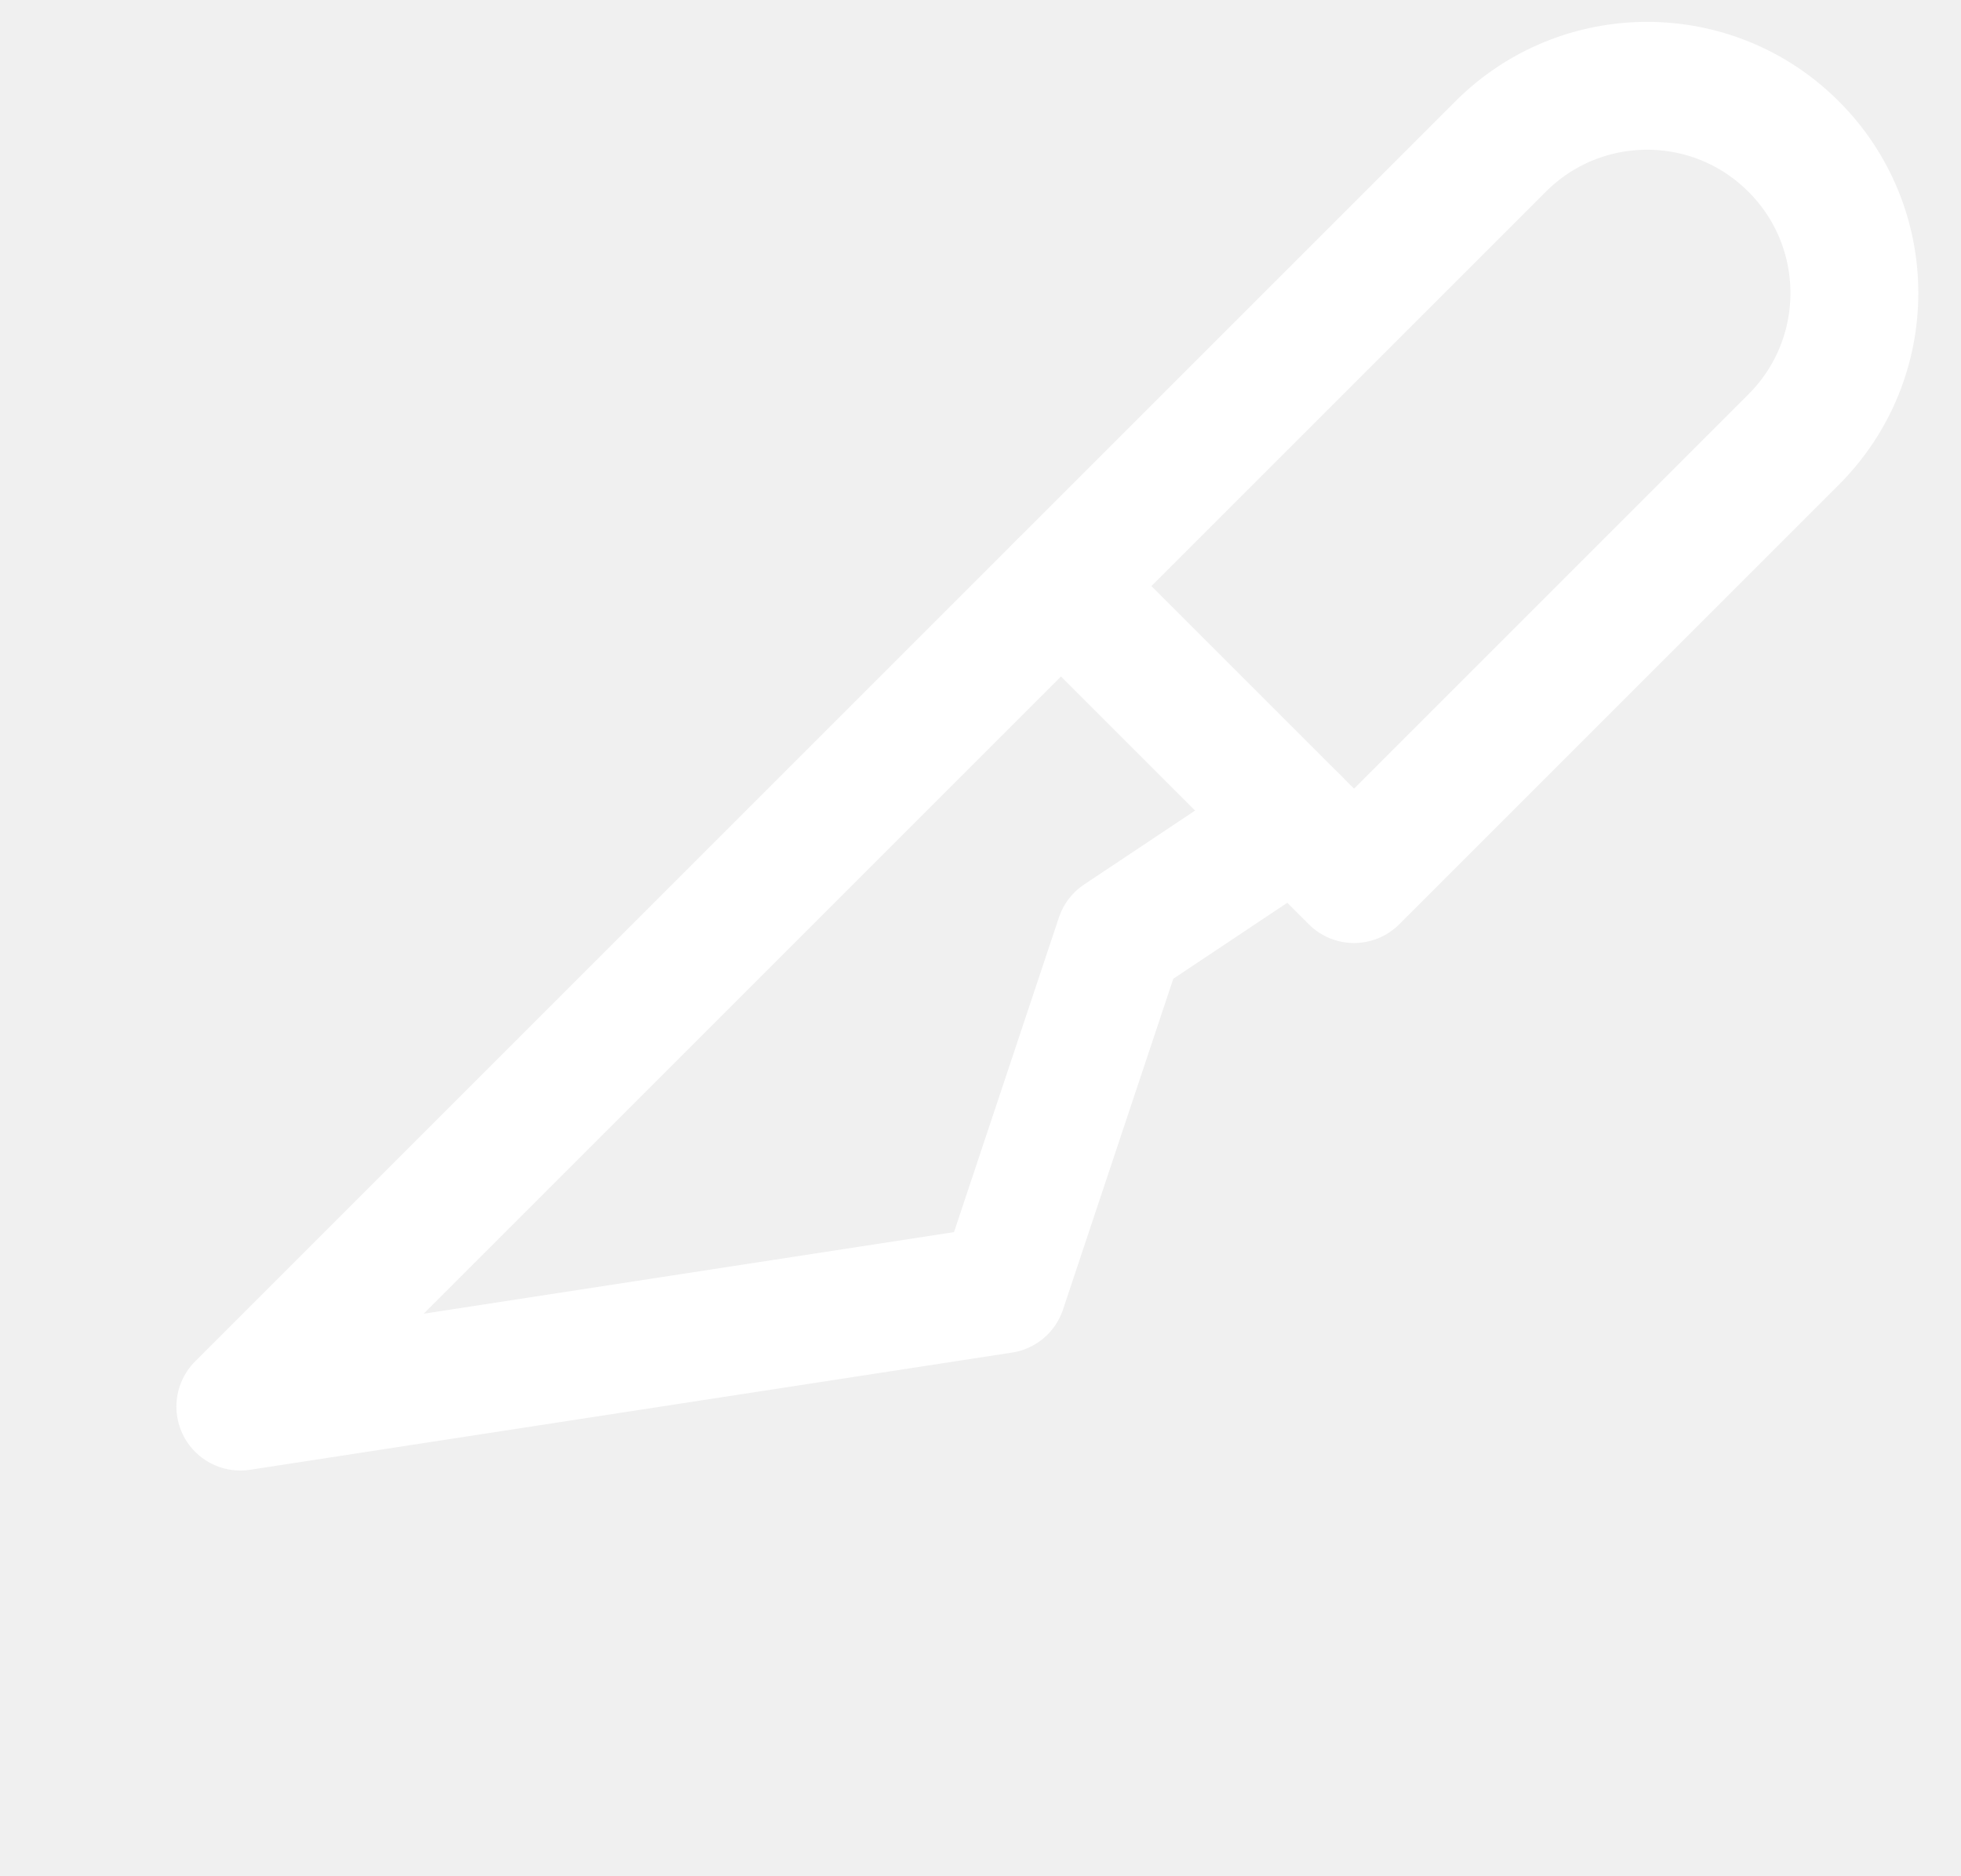
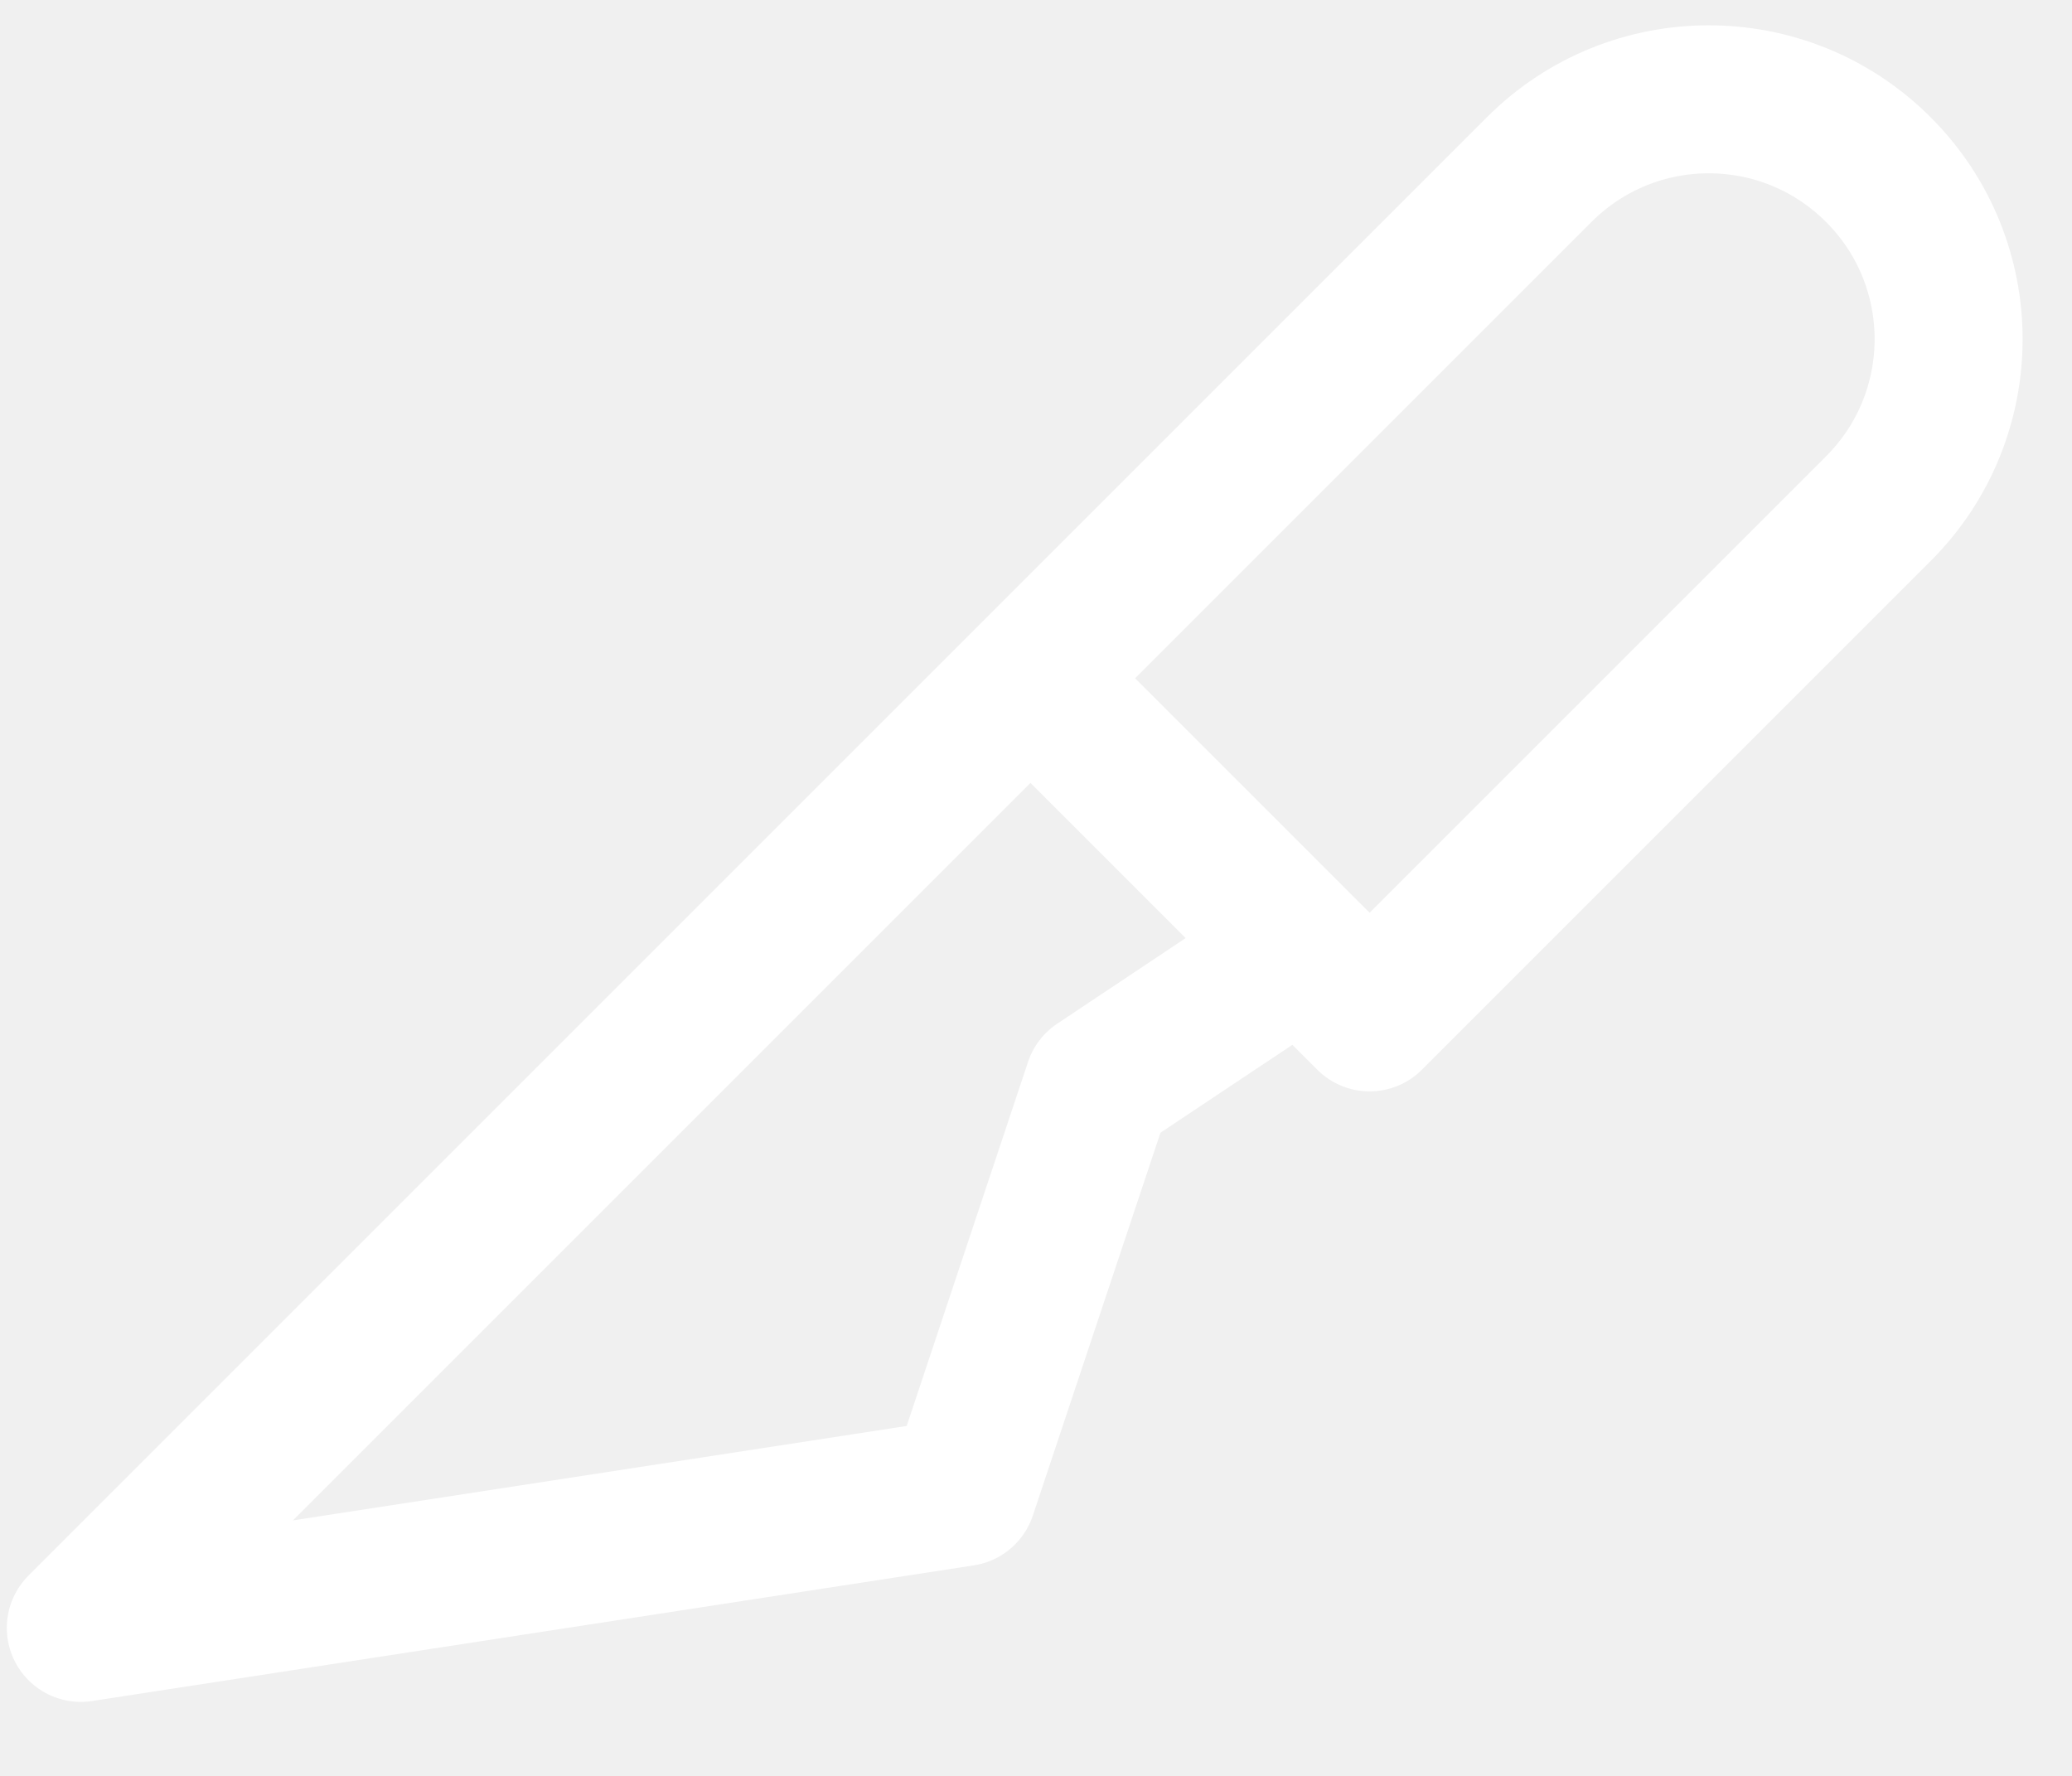
- <svg xmlns="http://www.w3.org/2000/svg" width="23" height="22" viewBox="0 0 23 22" fill="none">
-   <g clip-path="url(#clip0)">
-     <path d="M12.444 6.875L2.819 16.5L11.756 15.125L13.131 11L15.194 9.625" stroke="white" stroke-width="1.5" stroke-miterlimit="10" stroke-linecap="round" stroke-linejoin="round" />
-     <path d="M15.881 10.312L12.444 6.875L17.6 1.719C18.549 0.769 20.088 0.769 21.037 1.719C21.987 2.668 21.987 4.207 21.037 5.156L15.881 10.312Z" stroke="white" stroke-width="1.5" stroke-miterlimit="10" stroke-linecap="round" stroke-linejoin="round" />
-   </g>
-   <defs>
-     <clipPath id="clip0">
-       <rect width="22" height="22" fill="white" transform="translate(0.756104)" />
-     </clipPath>
-   </defs>
+ <svg xmlns="http://www.w3.org/2000/svg" width="21" height="18" viewBox="0 0 21 18" fill="none">
+   <path d="M10.444 6.875L0.819 16.5L9.756 15.125L11.131 11L13.194 9.625M10.444 6.875L13.881 10.312L19.037 5.156C19.987 4.207 19.987 2.668 19.037 1.719C18.088 0.769 16.549 0.769 15.6 1.719L10.444 6.875Z" stroke="white" stroke-width="1.5" stroke-miterlimit="10" stroke-linecap="round" stroke-linejoin="round" />
</svg>
